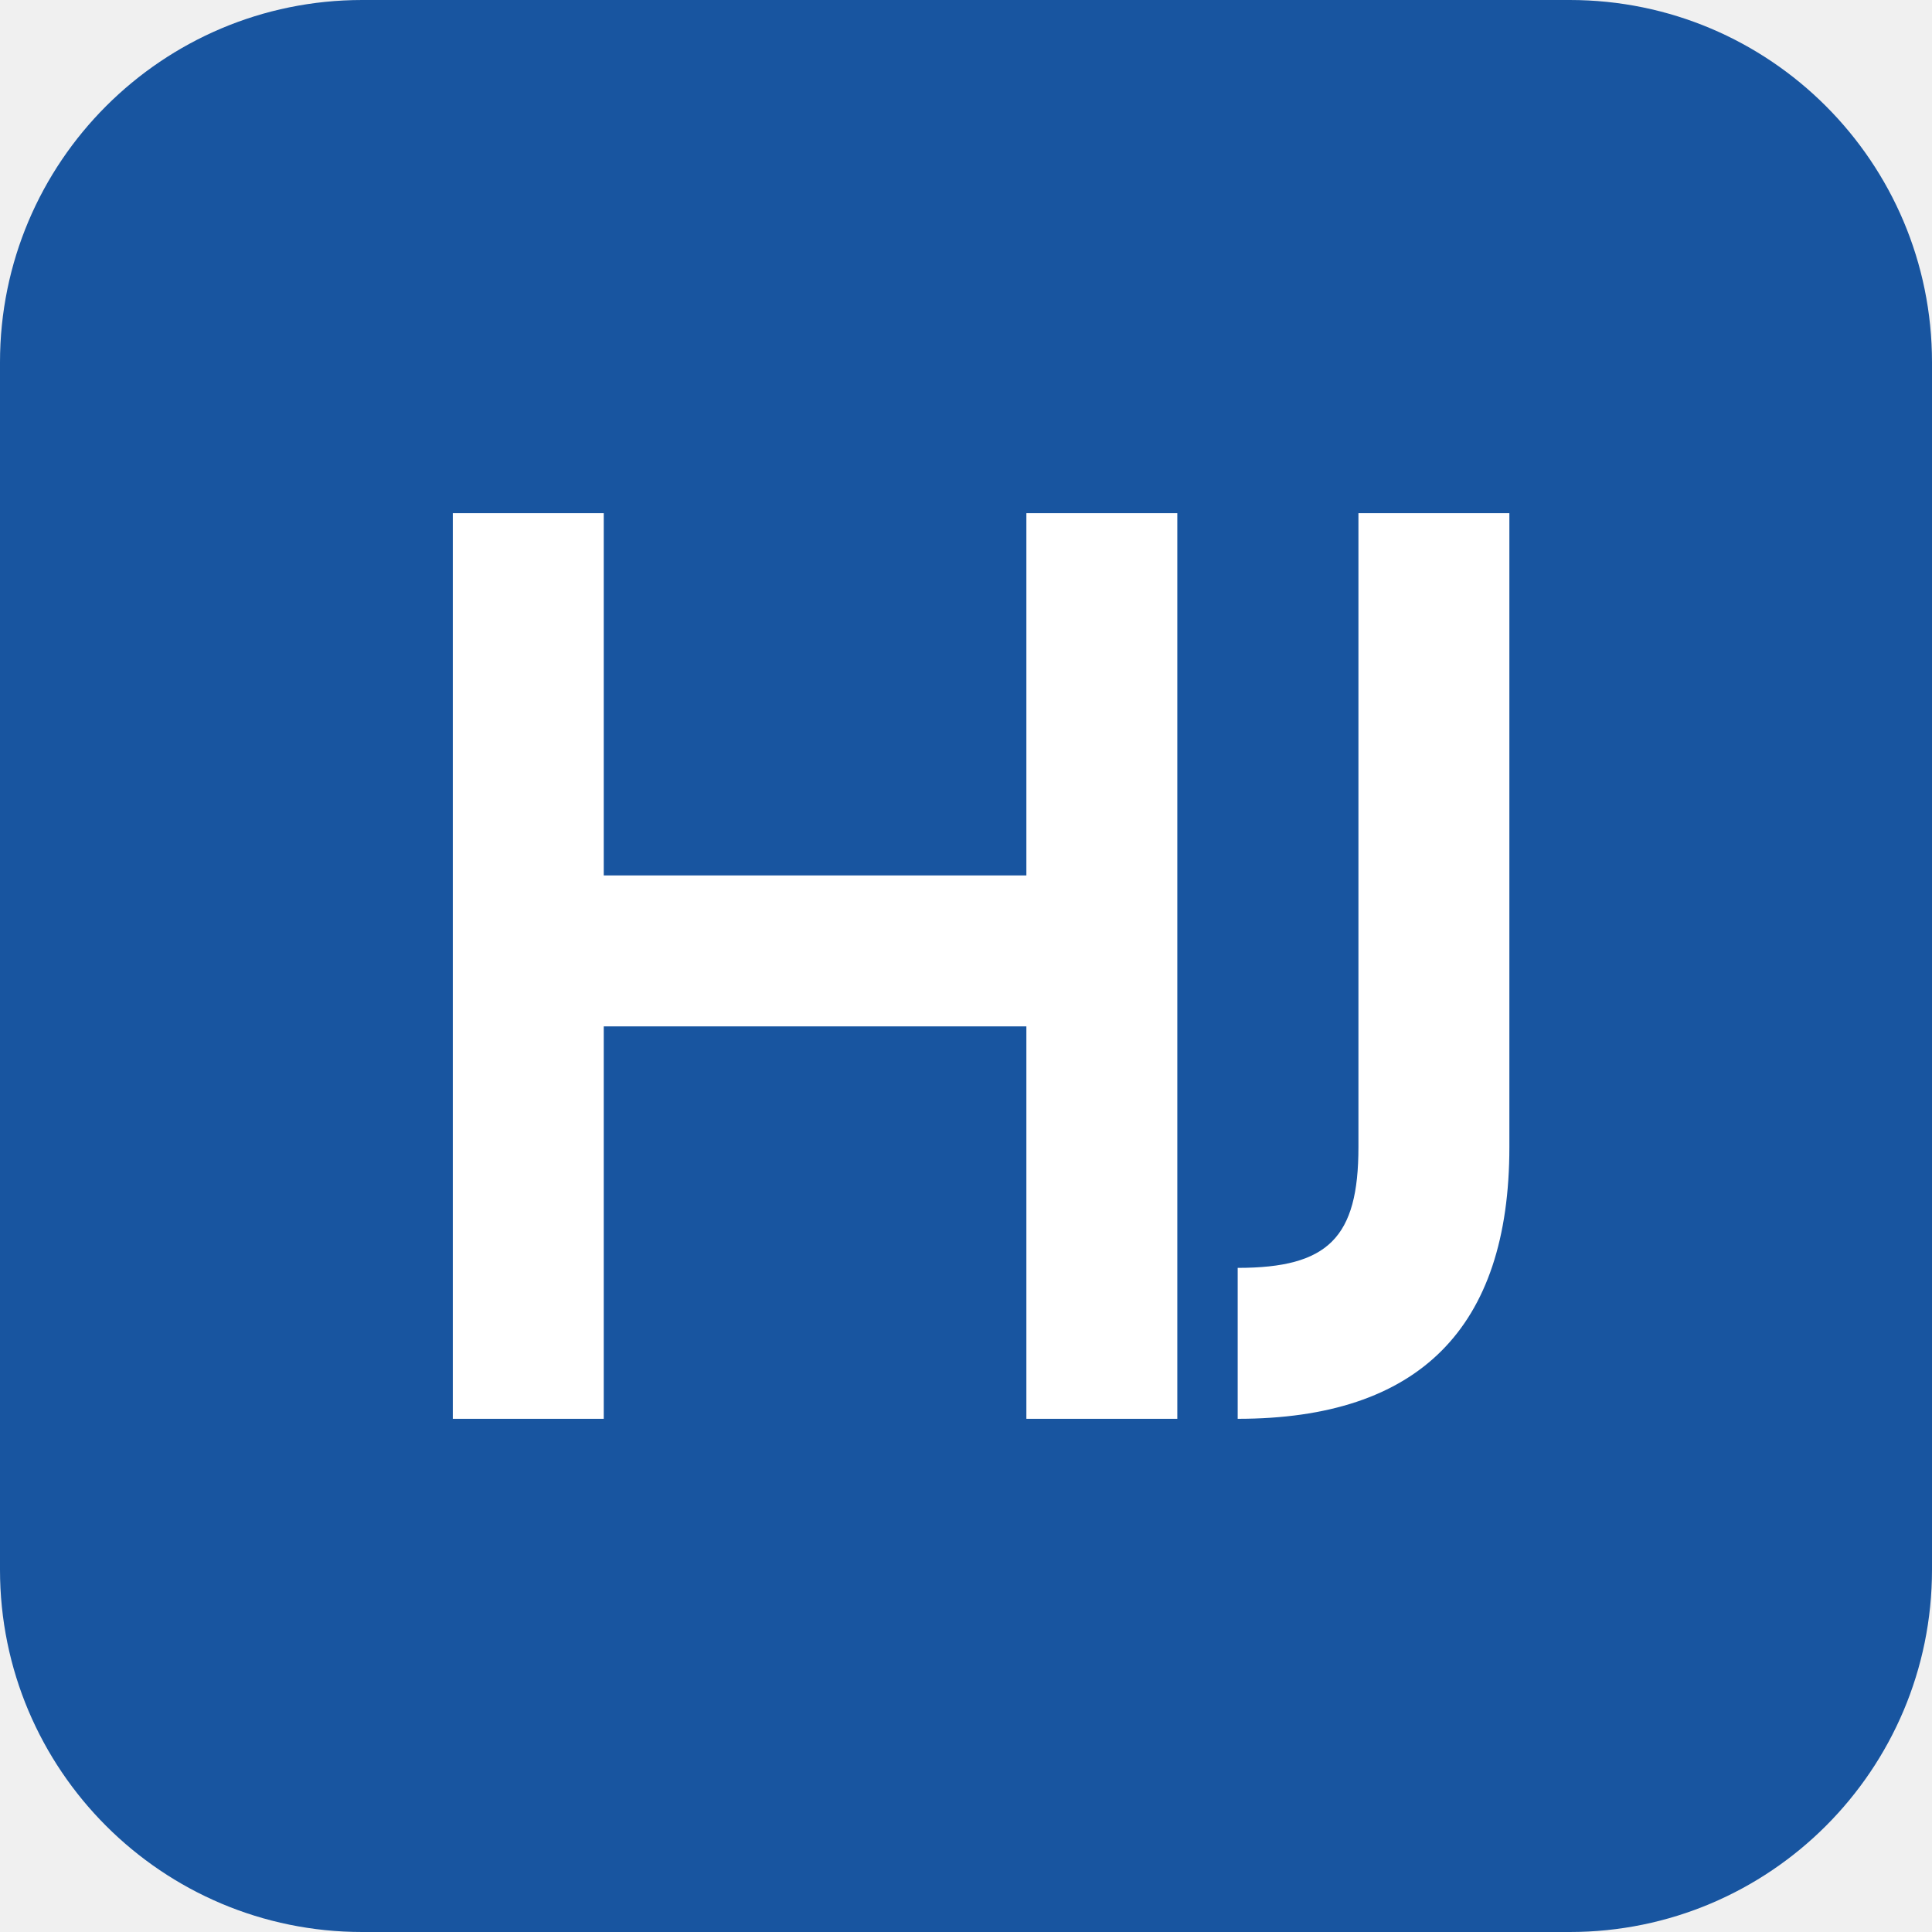
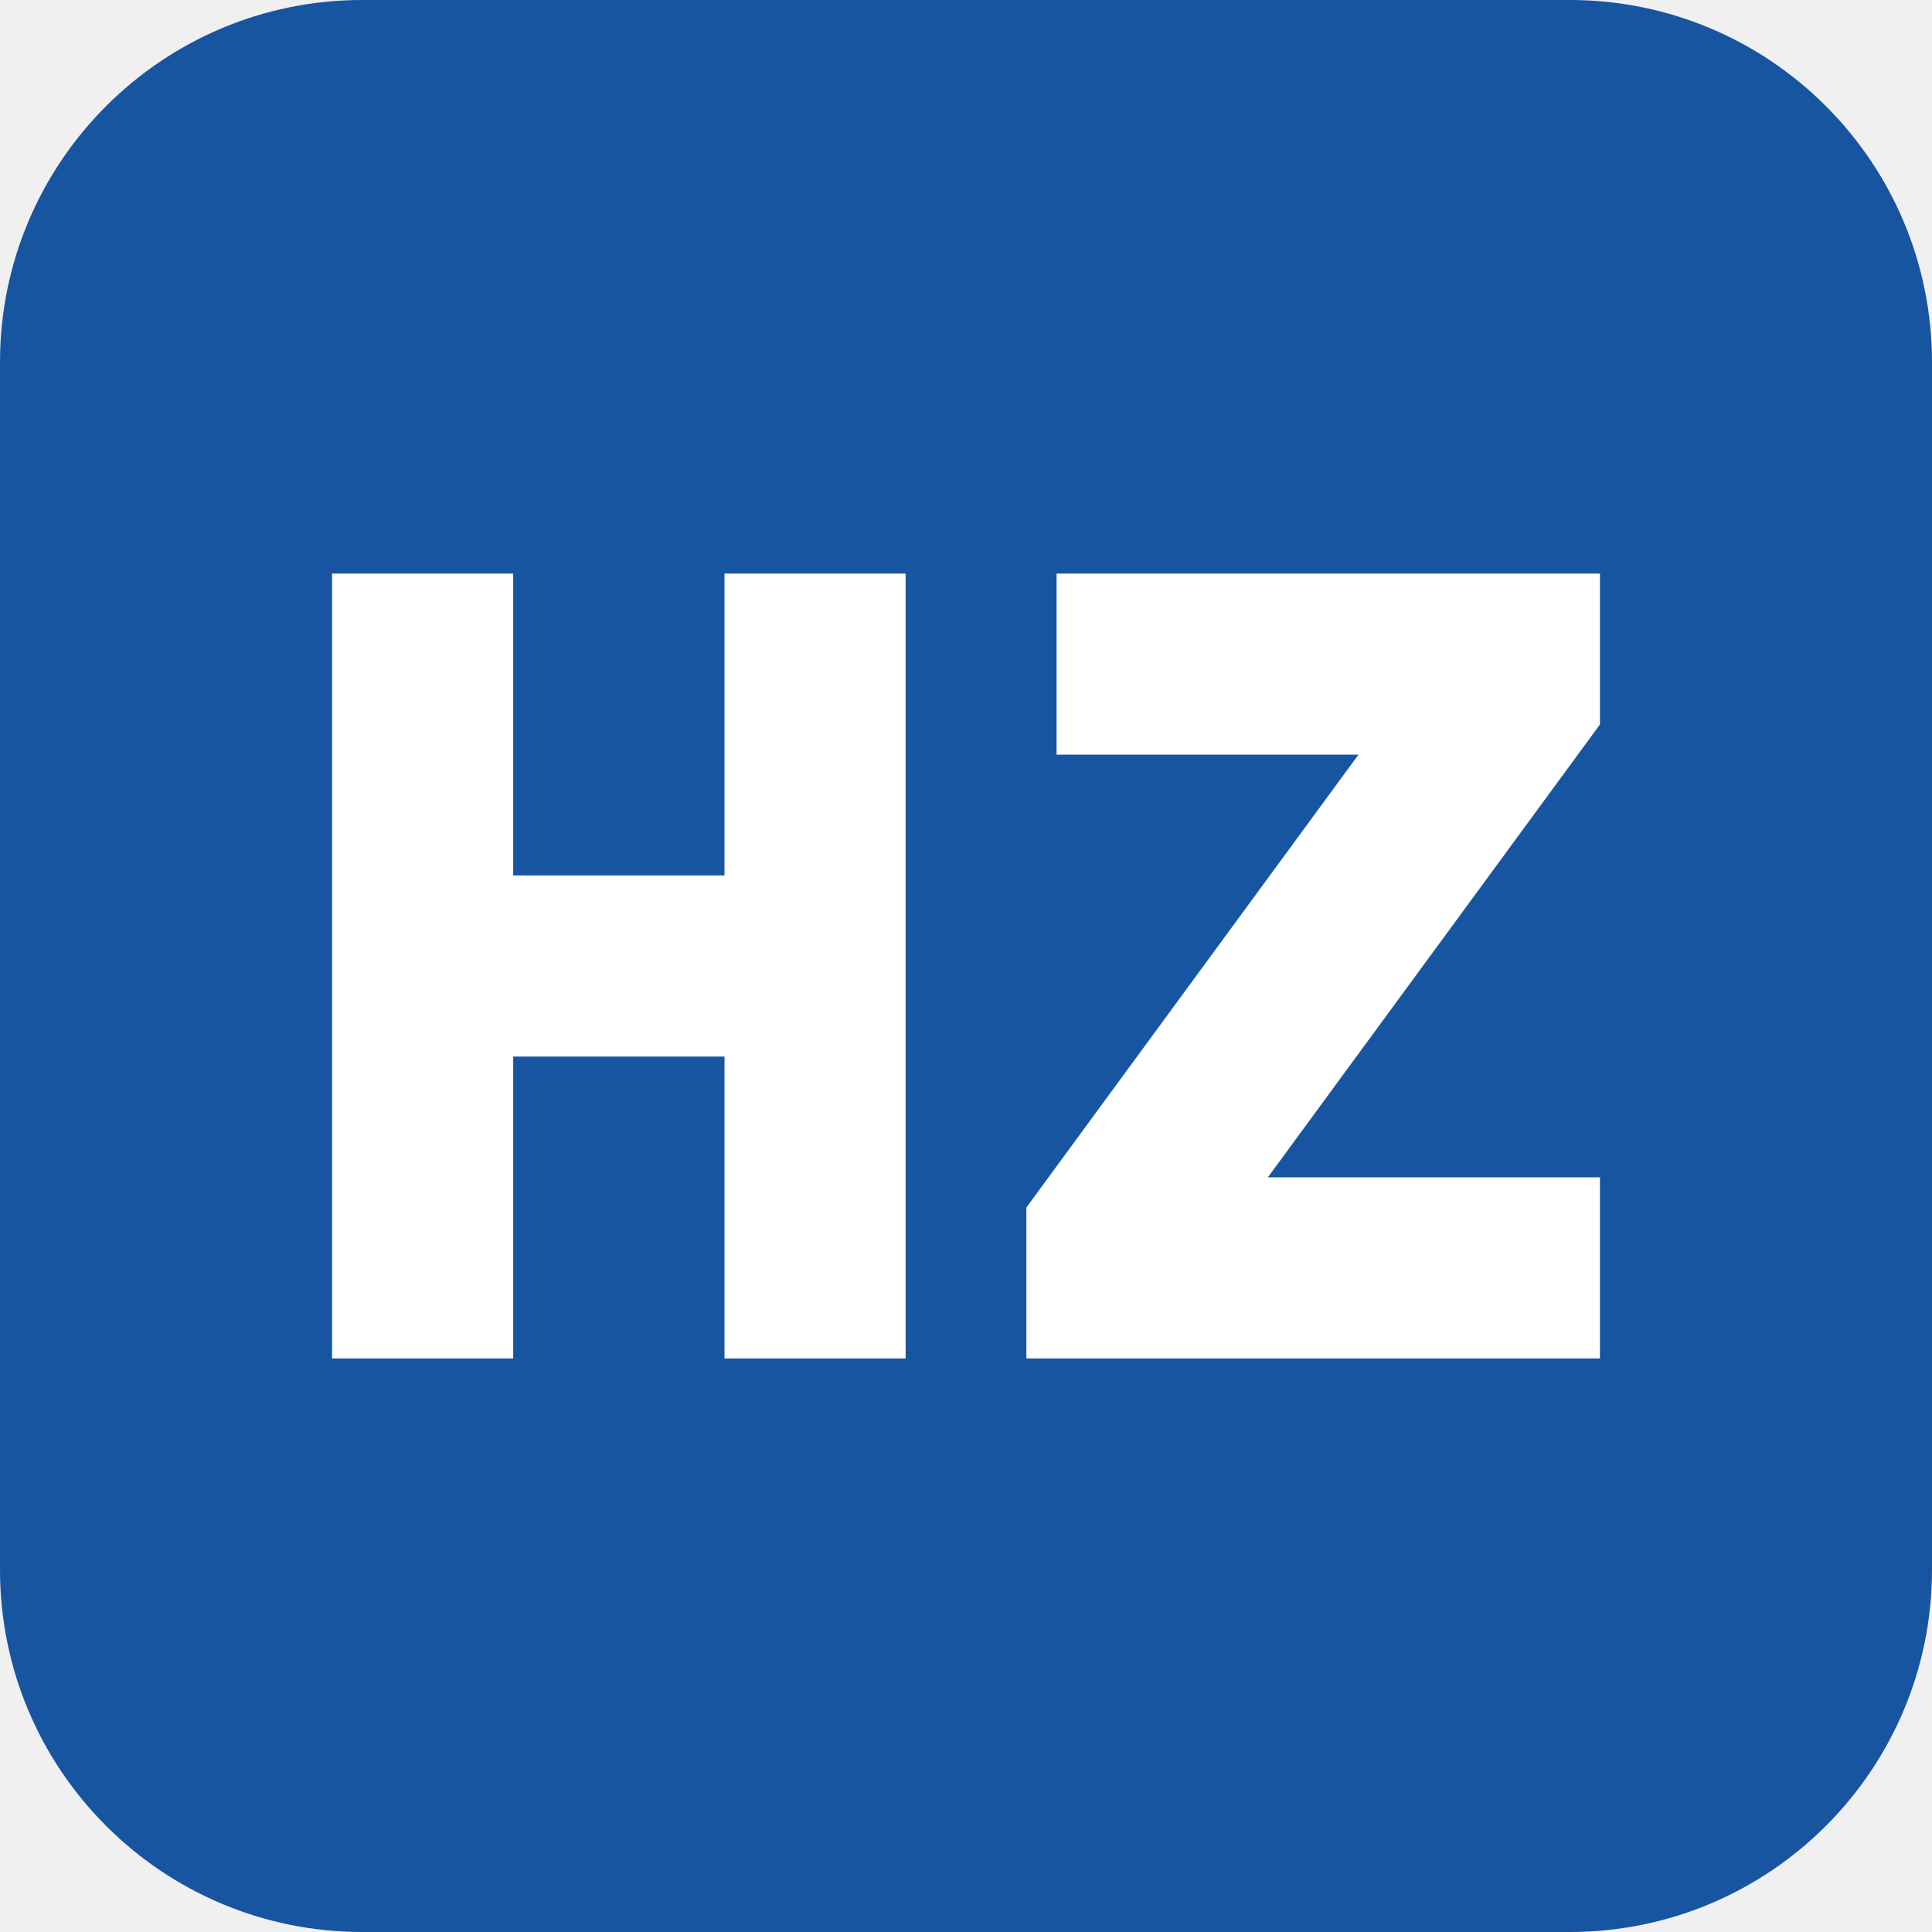
<svg xmlns="http://www.w3.org/2000/svg" viewBox="0 0 64 64">
  <rect width="64" height="64" rx="12" fill="#1855a0" />
-   <path d="M15 17h5v12h14V17h5v30h-5V34H20v13h-5zm30 0h5v21c0 6-3 9-9 9v-5c3 0 4-1 4-4z" fill="#fff" />
+   <path d="M11 19h6v10h7V19h6v26h-6V35h-7v10h-6z M35 19h18v5L42 39h11v6H34v-5l11-15H35z" fill="#fff" />
</svg>
